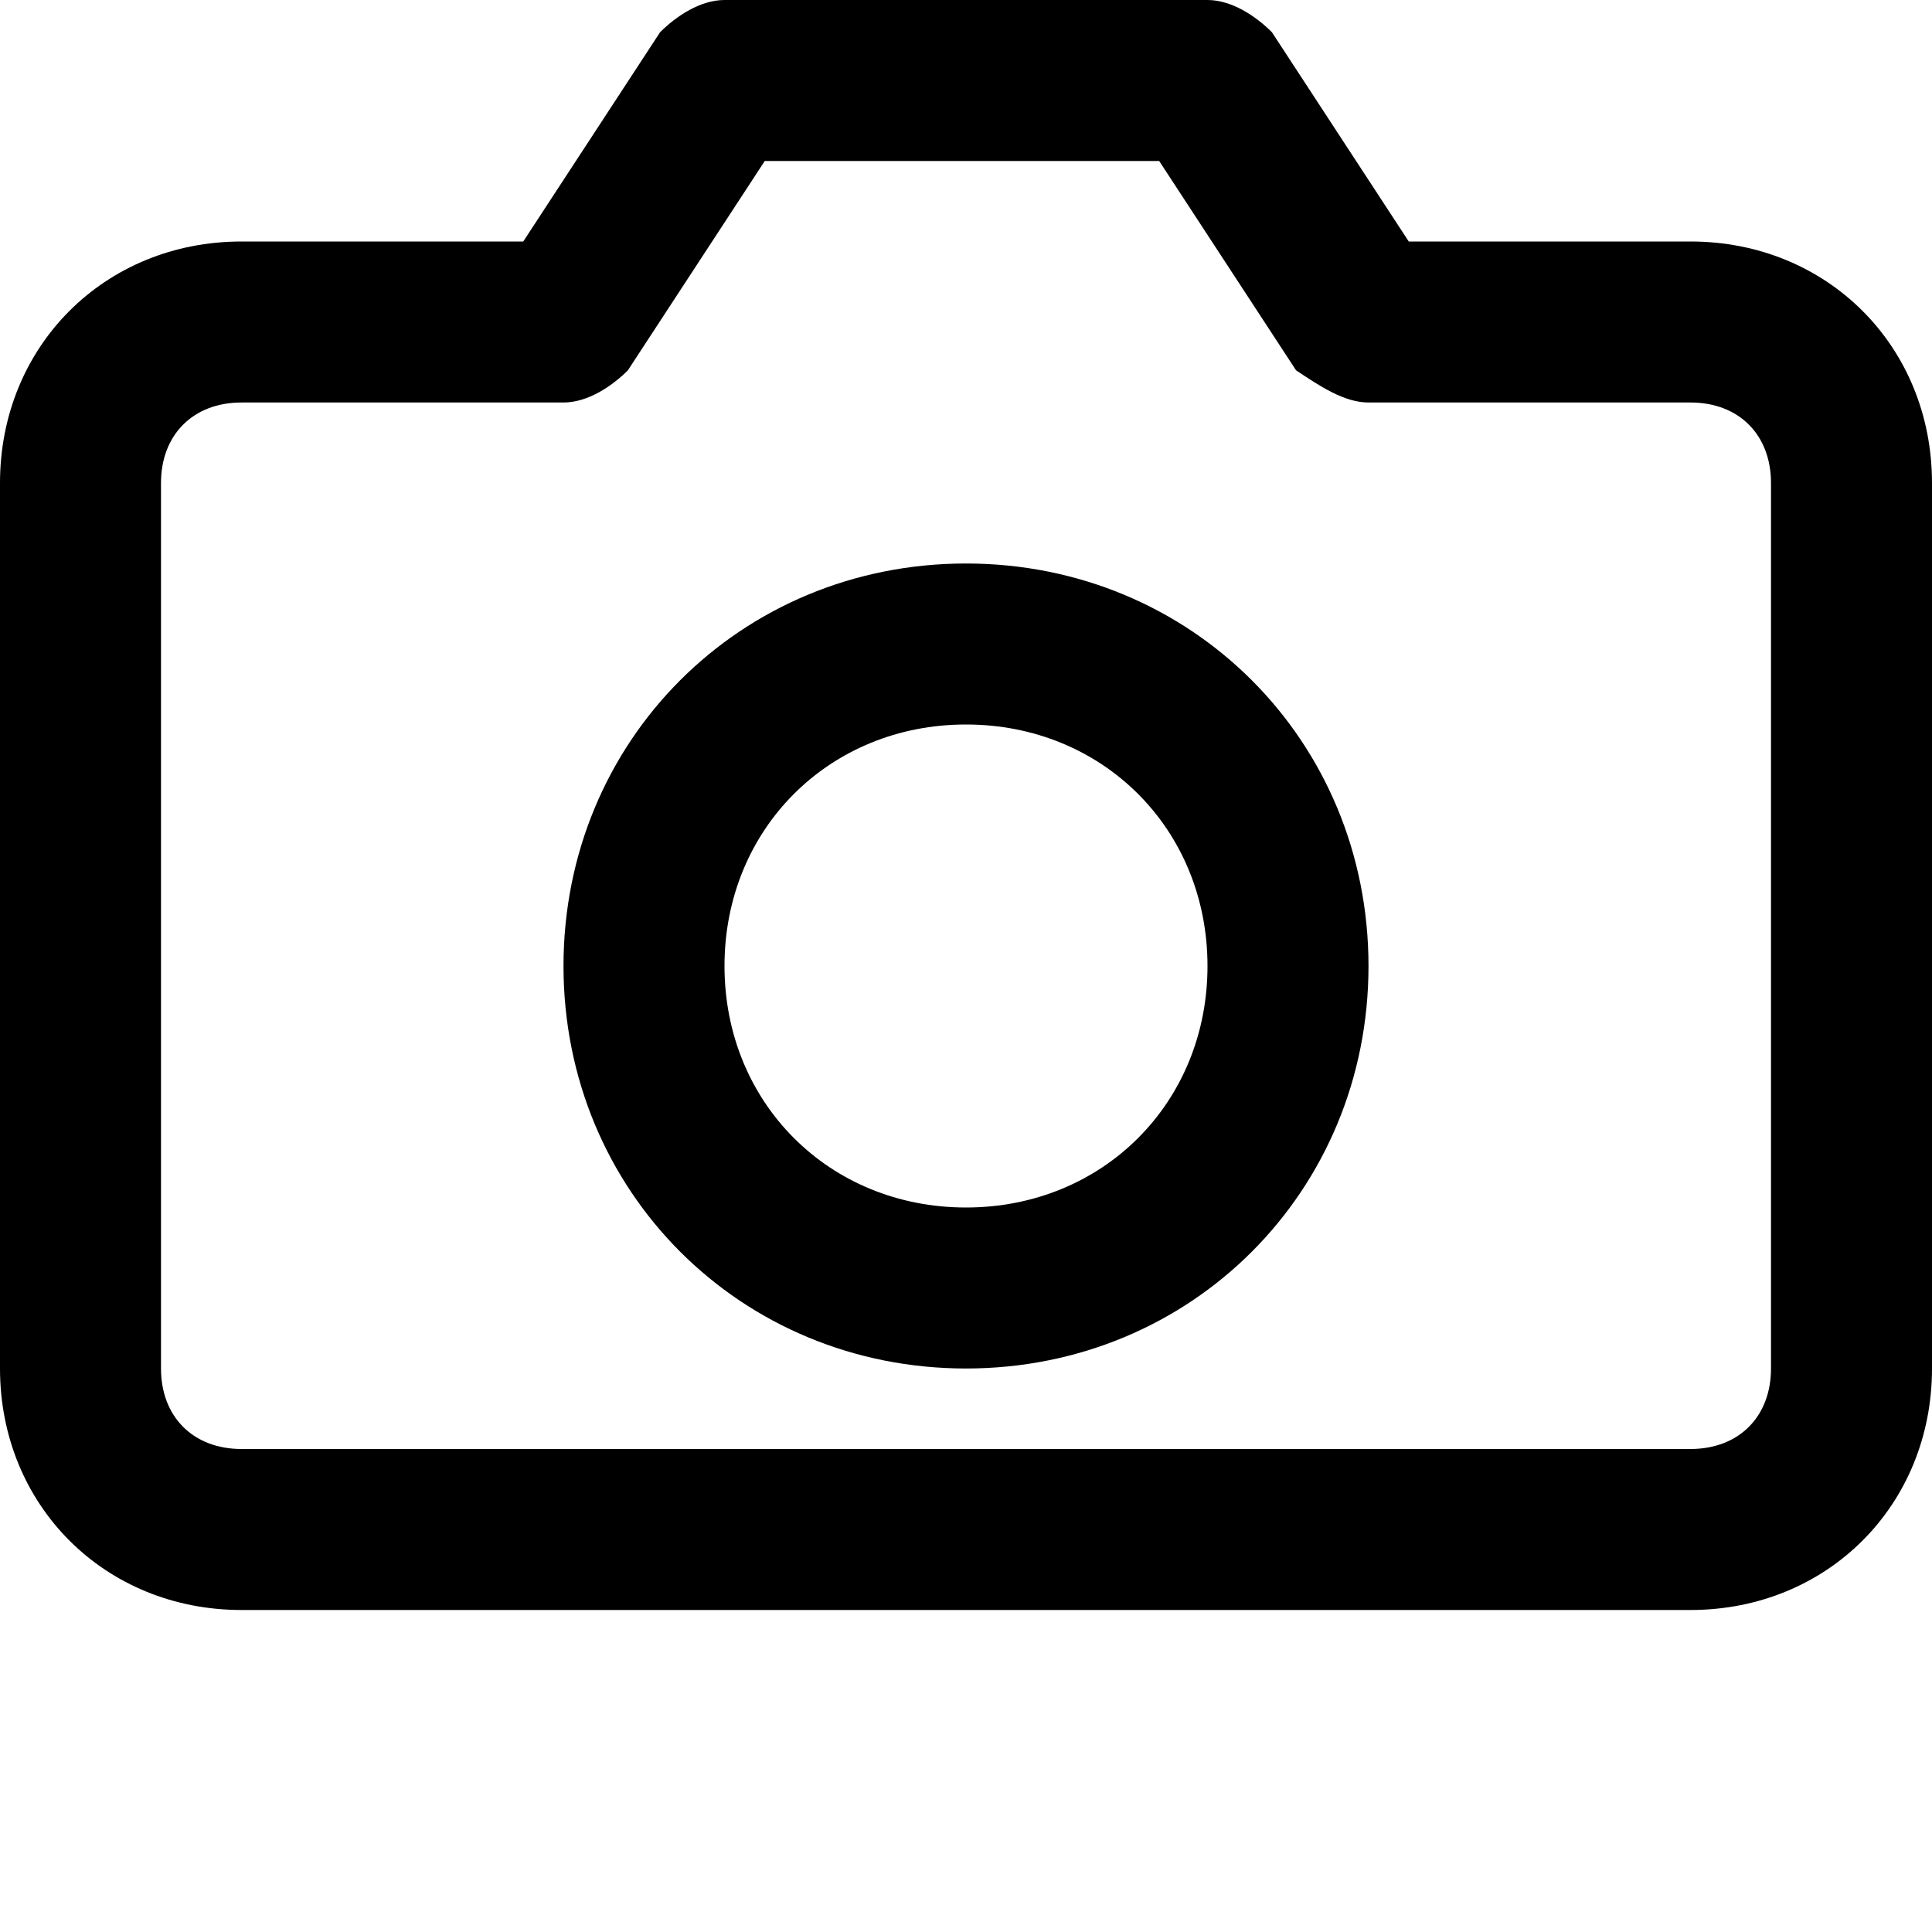
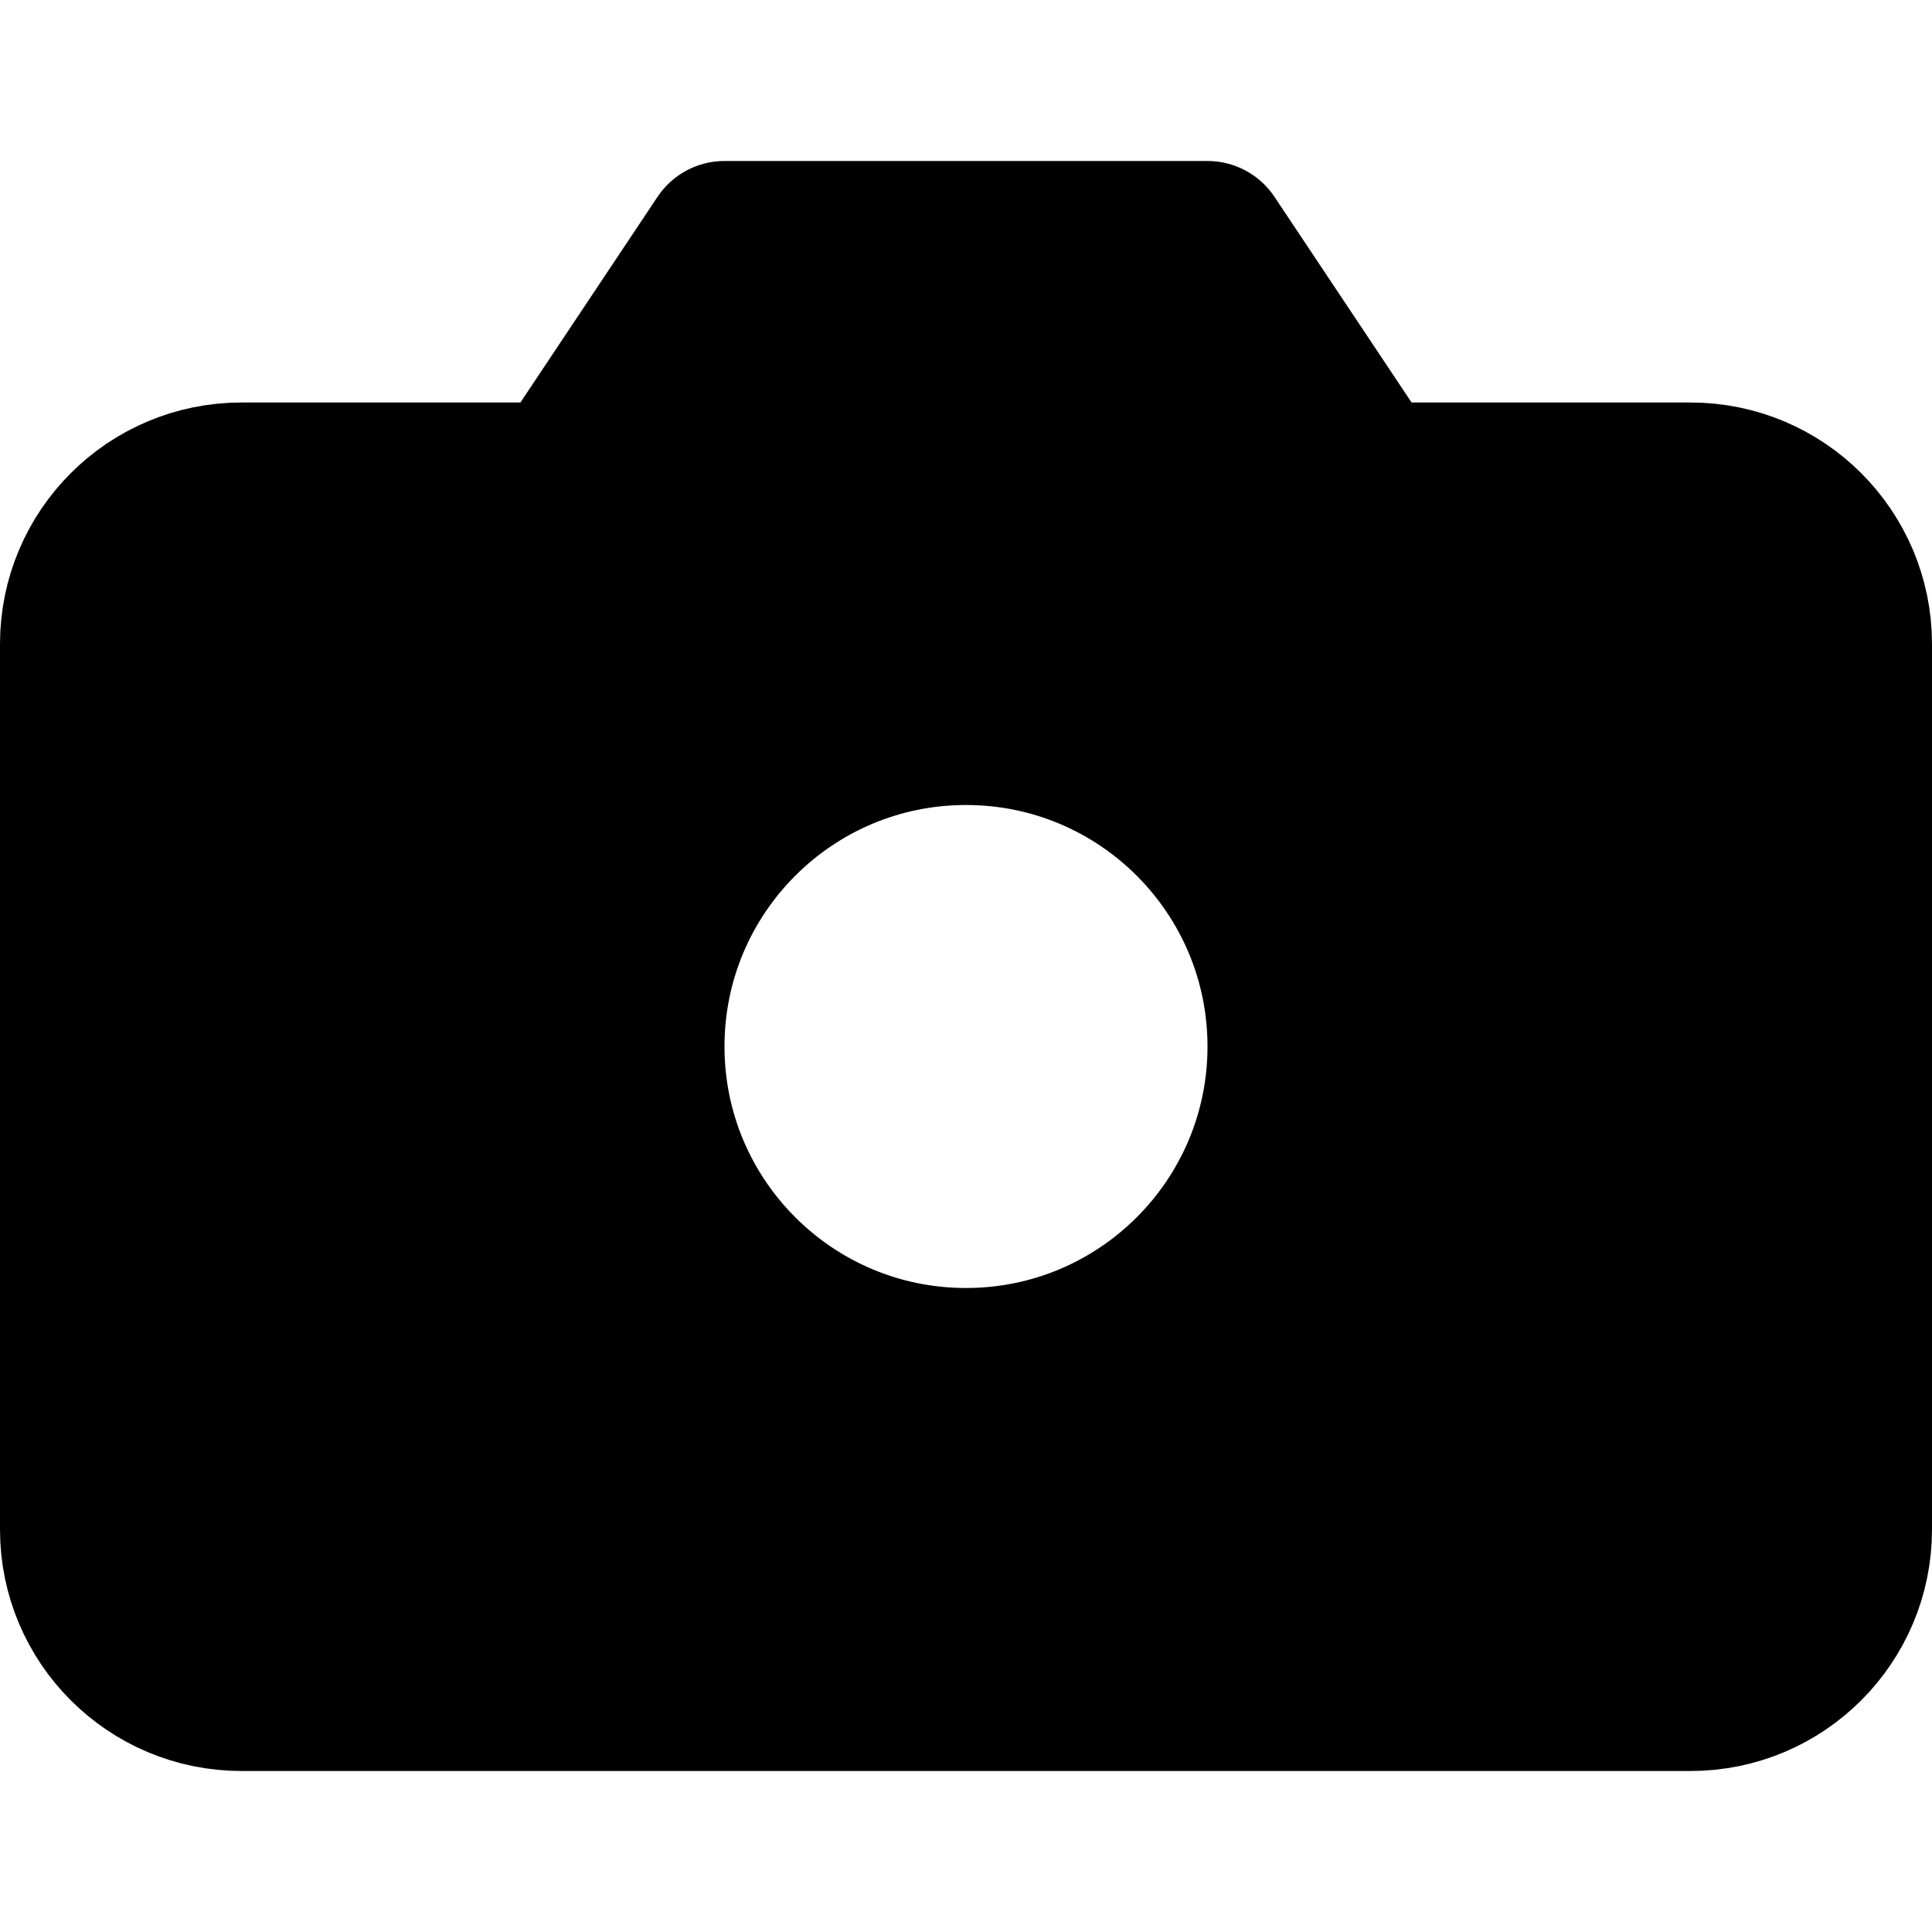
<svg xmlns="http://www.w3.org/2000/svg" viewBox="0 0 24 24">
-   <path id="camera-a" d="M22,17 C22,17.6 21.6,18 21,18 L3,18 C2.4,18 2,17.6 2,17 L2,6 C2,5.4 2.4,5 3,5 L7,5 C7.3,5 7.6,4.8 7.8,4.6 L9.5,2 L14.4,2 L16.1,4.6 C16.4,4.8 16.7,5 17,5 L21,5 C21.6,5 22,5.4 22,6 L22,17 Z M21,3 L17.5,3 L15.8,0.4 C15.6,0.2 15.3,0 15,0 L9,0 C8.7,0 8.4,0.2 8.2,0.4 L6.5,3 L3,3 C1.3,3 0,4.3 0,6 L0,17 C0,18.7 1.3,20 3,20 L21,20 C22.7,20 24,18.7 24,17 L24,6 C24,4.3 22.7,3 21,3 Z M12,15 C10.3,15 9,13.7 9,12 C9,10.3 10.3,9 12,9 C13.7,9 15,10.3 15,12 C15,13.7 13.7,15 12,15 M12,7 C9.2,7 7,9.2 7,12 C7,14.8 9.2,17 12,17 C14.8,17 17,14.8 17,12 C17,9.2 14.8,7 12,7" />
+   <path fill-rule="evenodd" stroke="#000" stroke-linecap="round" stroke-linejoin="round" stroke-width="2" d="M22,16 C22,17.105 21.105,18 20,18 L2,18 C0.895,18 2.22044605e-16,17.105 0,16 L0,5 C-1.11022302e-16,3.895 0.895,3 2,3 L6,3 L8,0 L14,0 L16,3 L20,3 C21.105,3 22,3.895 22,5 L22,16 Z M11,14 C13.209,14 15,12.209 15,10 C15,7.791 13.209,6 11,6 C8.791,6 7,7.791 7,10 C7,12.209 8.791,14 11,14 Z" transform="translate(1 3)" />
</svg>
